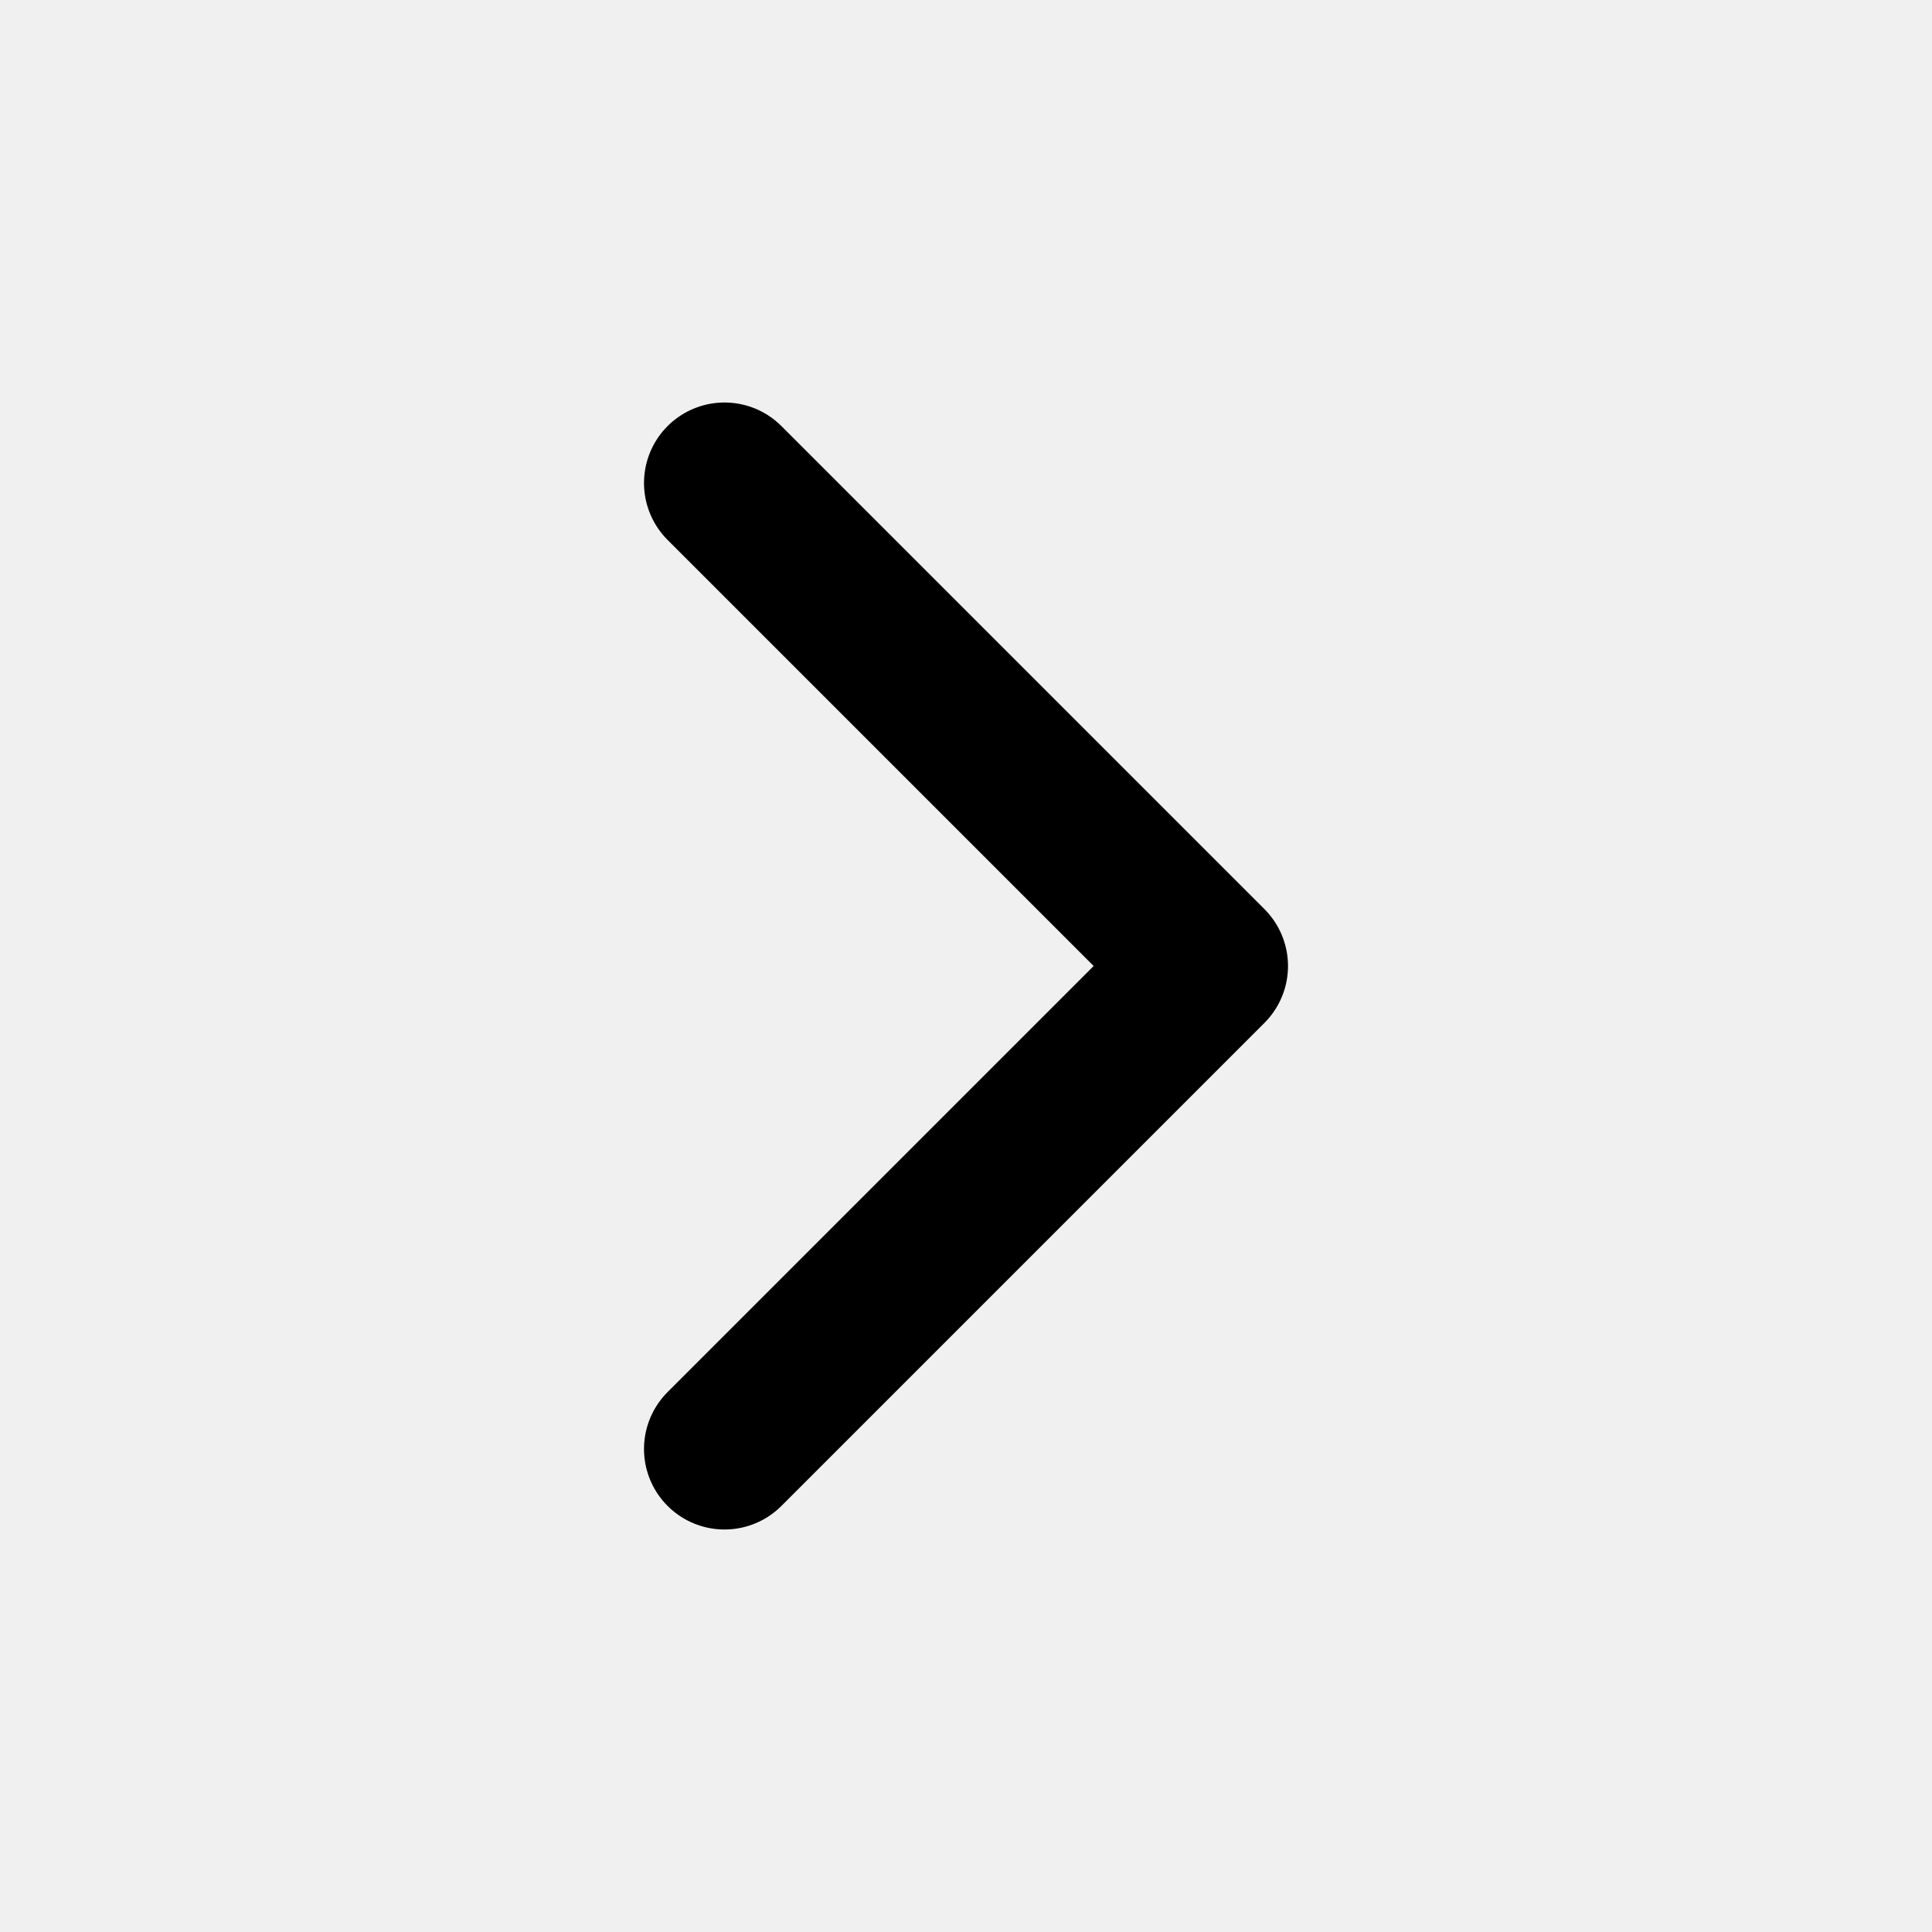
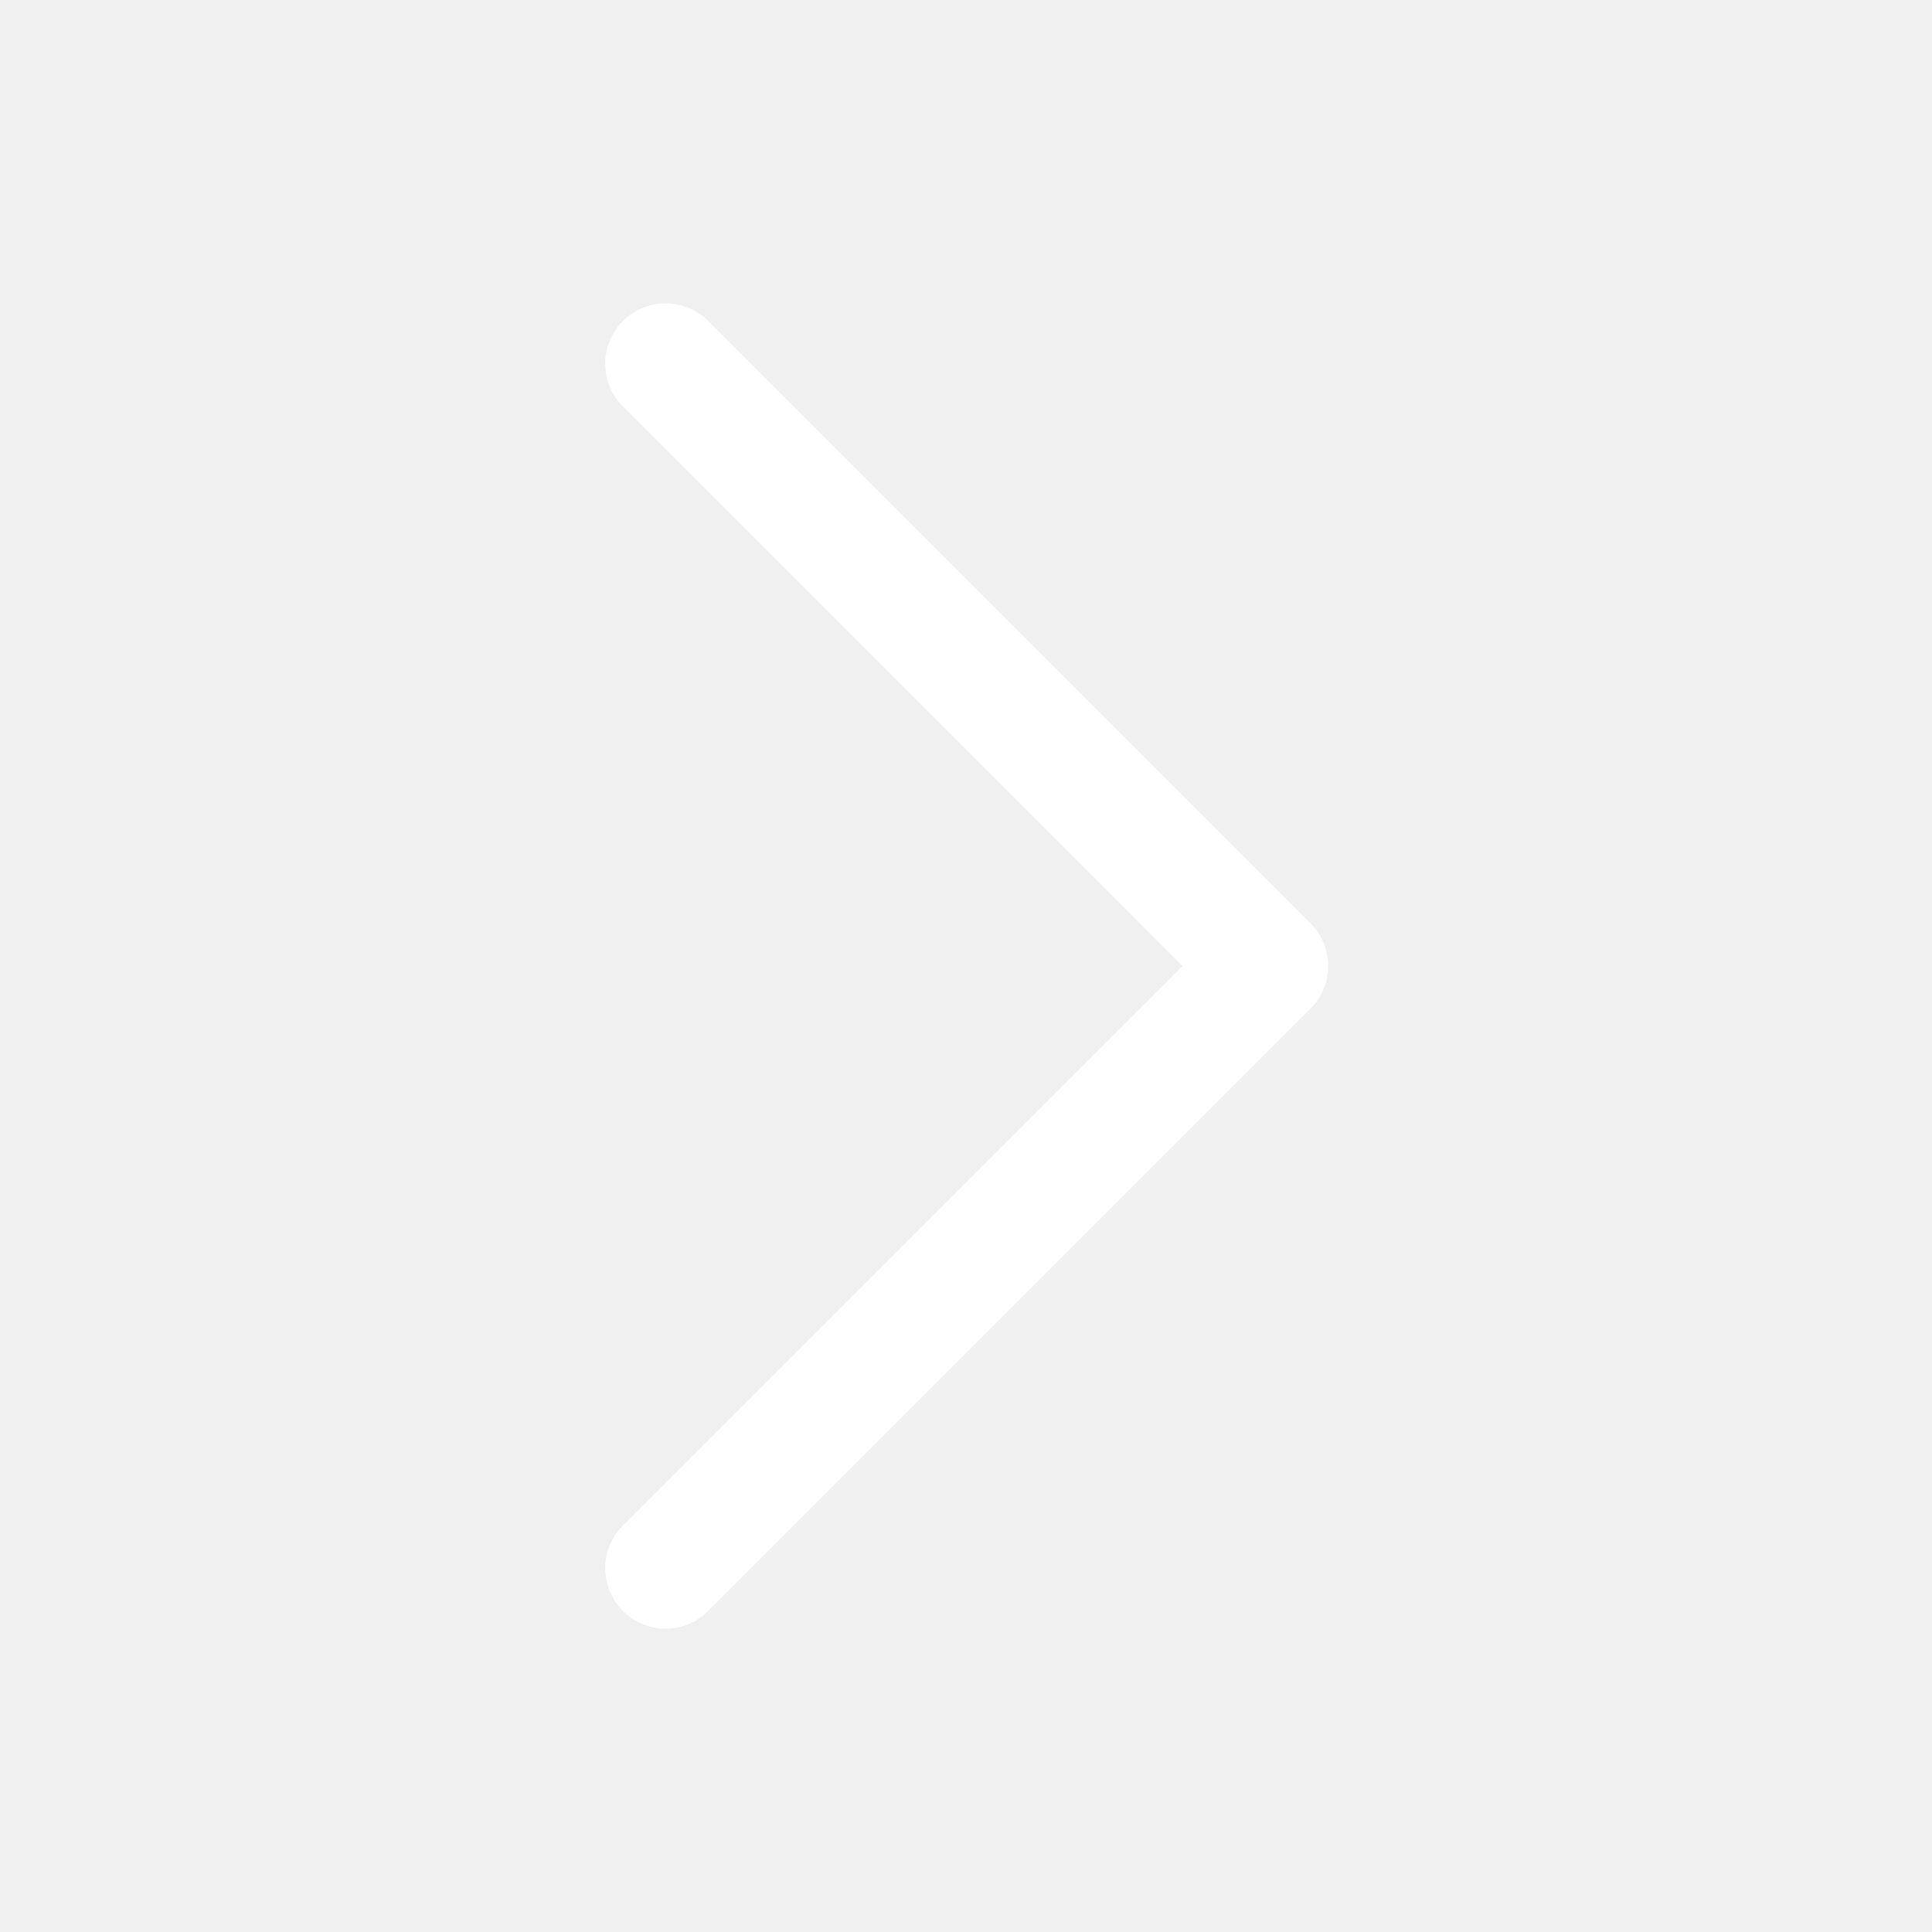
- <svg xmlns="http://www.w3.org/2000/svg" viewBox="0 0 24 24" fill="none" stroke="currentColor" stroke-width="2" stroke-linecap="round" stroke-linejoin="round">
-   <polyline points="9 18 15 12 9 6" />
+ <svg xmlns="http://www.w3.org/2000/svg" viewBox="0 0 24 24" fill="white">
+   <path fill-rule="evenodd" d="M16.28 11.47a.75.75 0 0 1 0 1.06l-7.5 7.5a.75.75 0 0 1-1.06-1.06L14.69 12 7.72 5.03a.75.75 0 0 1 1.06-1.06l7.5 7.5Z" clip-rule="evenodd" />
</svg>
